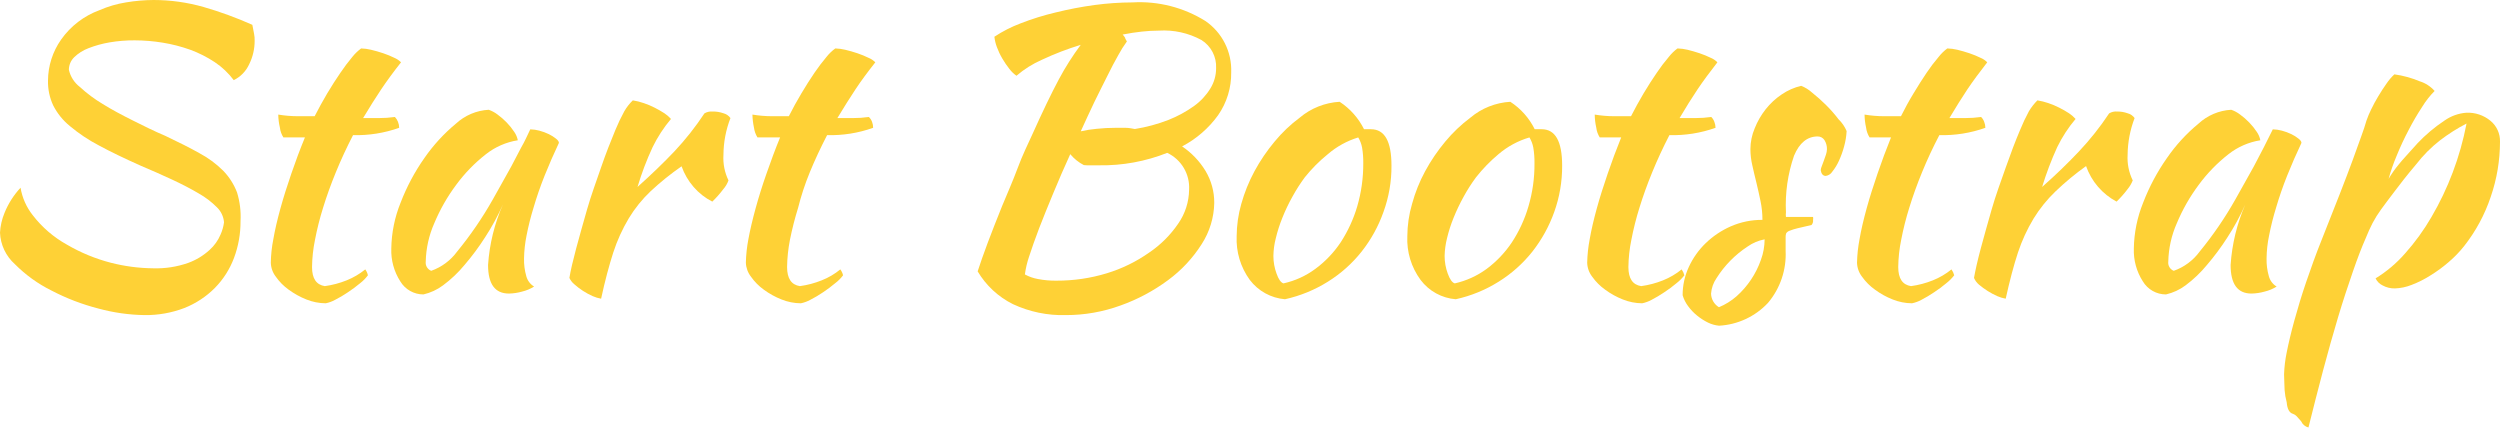
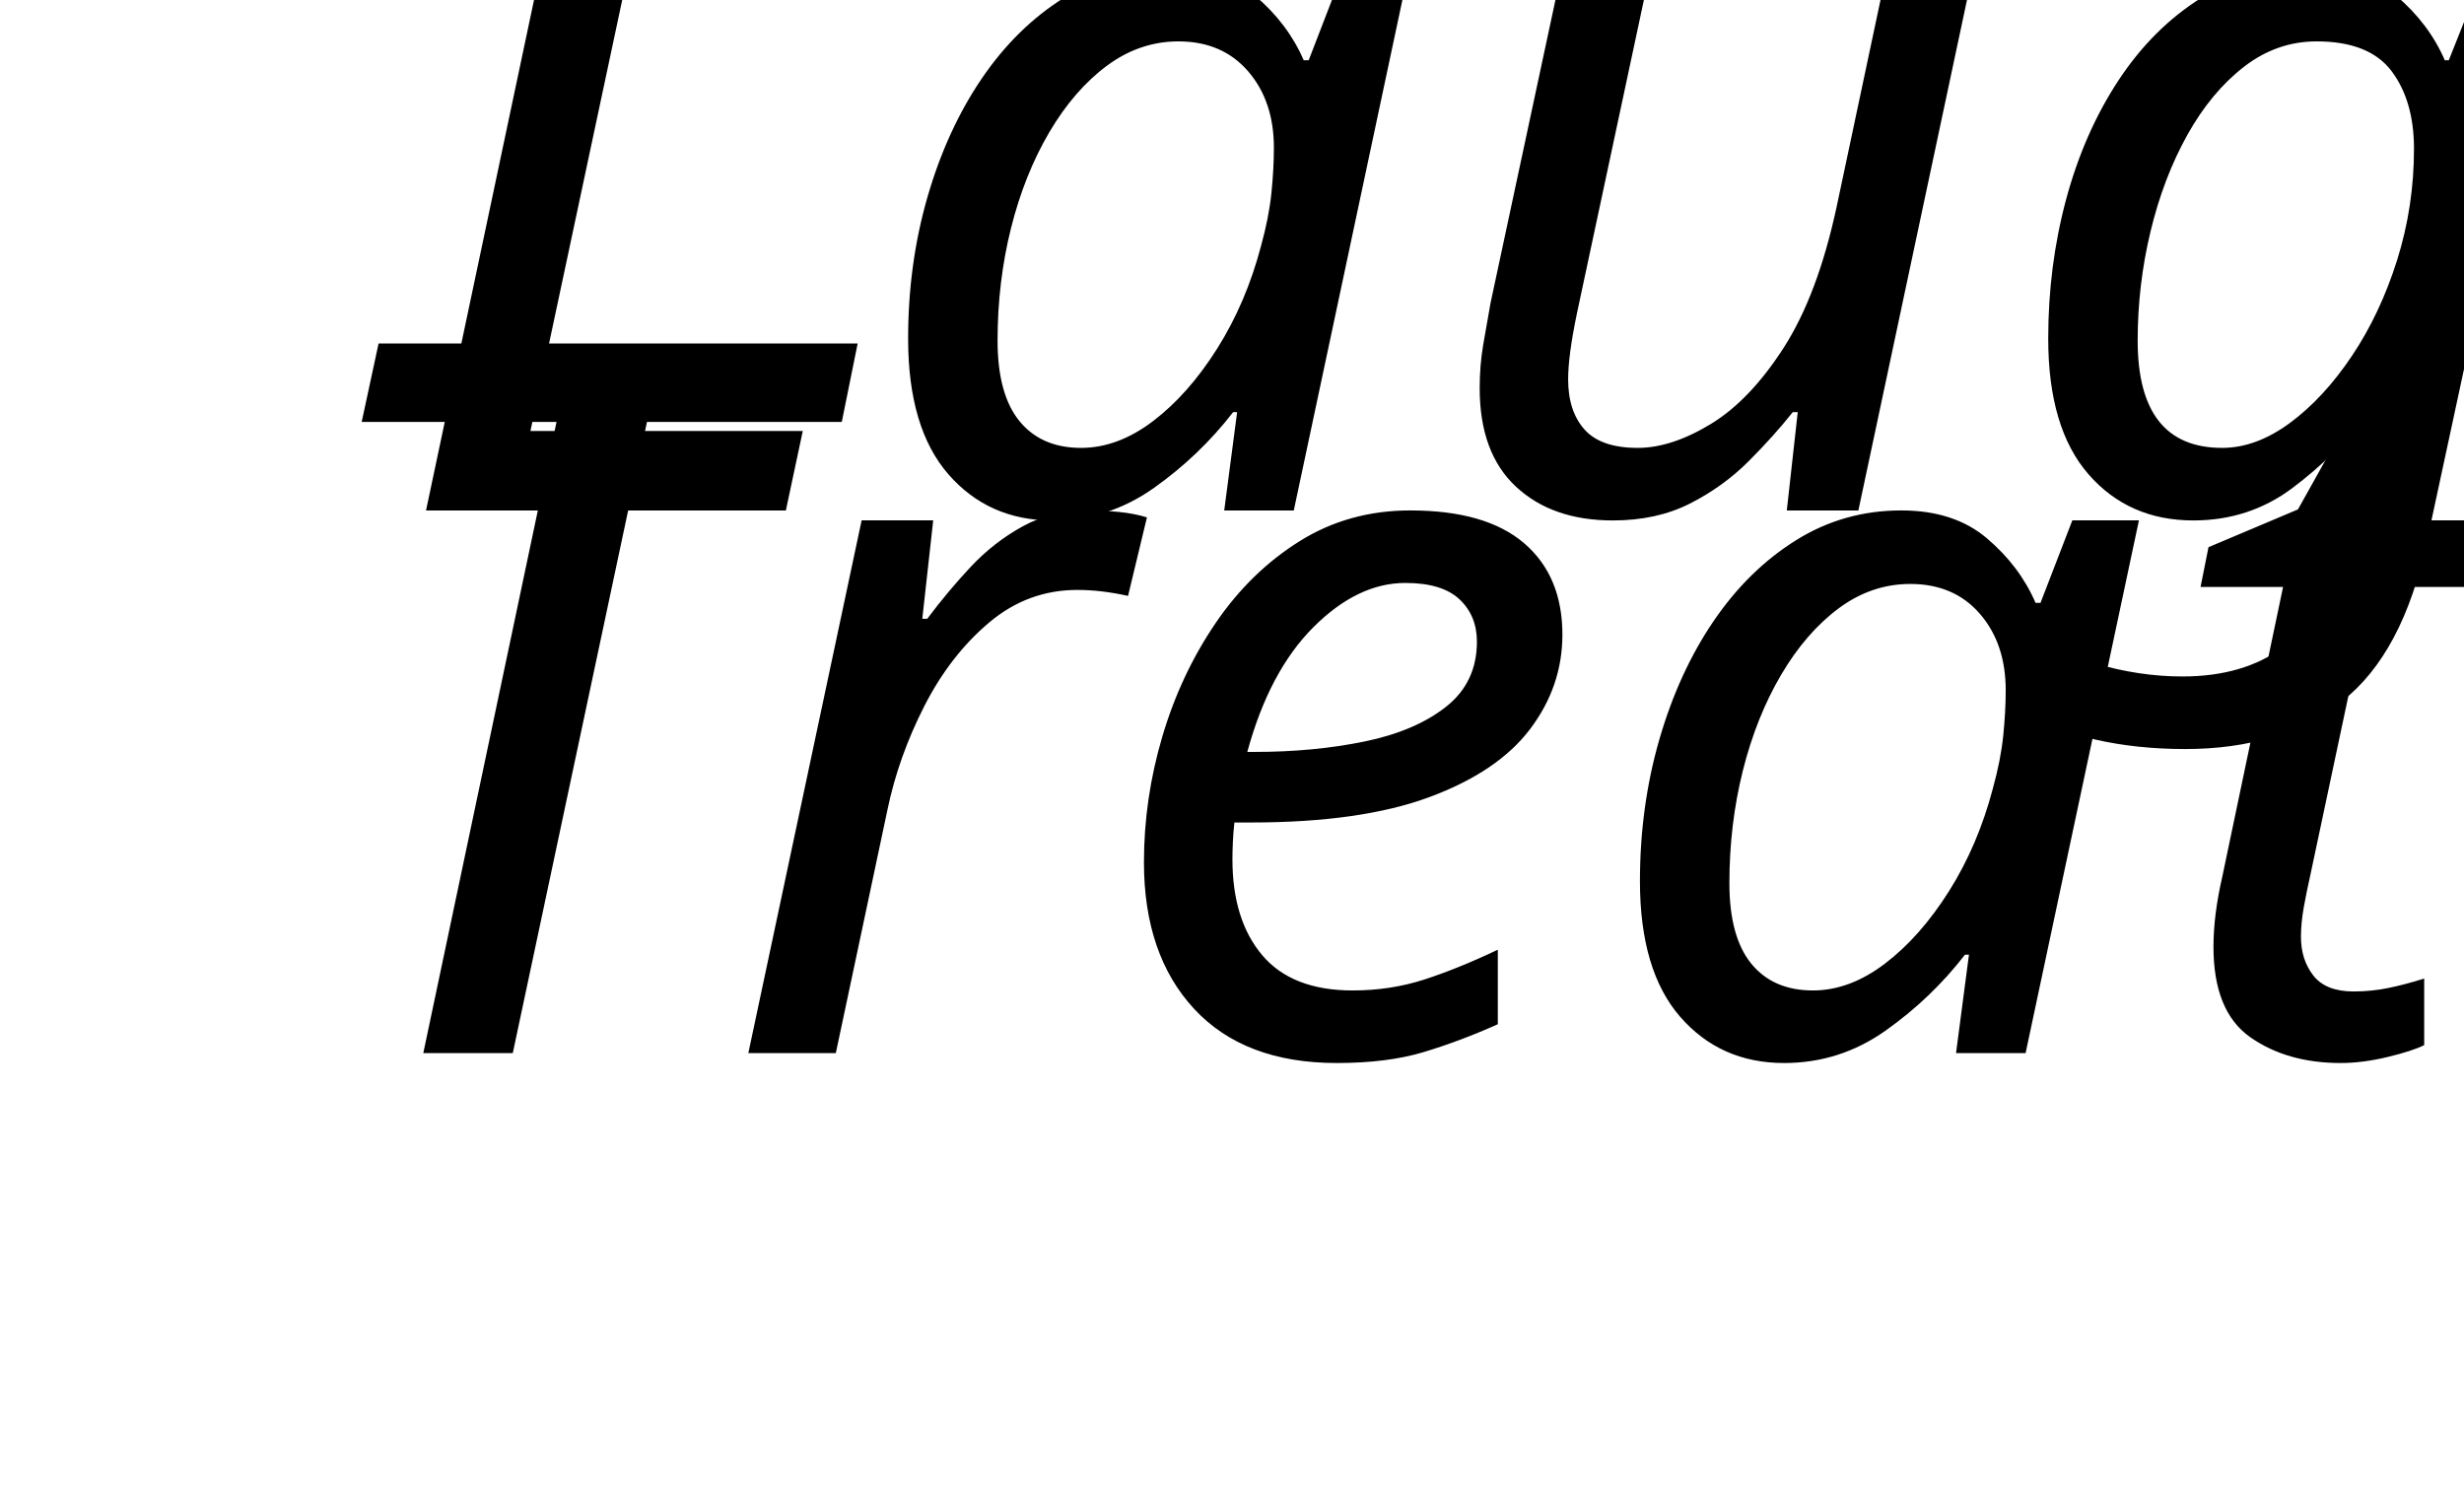
- <svg xmlns="http://www.w3.org/2000/svg" viewBox="0 0 228.66 39.08">
-   <style>.cls-1{fill:#fed136;}</style>
-   <path class="cls-1" d="M23.08,15.17c.07.4.13.68.16.83a2.66,2.66,0,0,1,.05.62,4.76,4.76,0,0,1-.51,2.18,3,3,0,0,1-1.4,1.43,7.12,7.12,0,0,0-1.73-1.64,10.8,10.8,0,0,0-2.25-1.14,14.23,14.23,0,0,0-2.53-.65,16,16,0,0,0-2.55-.21,13,13,0,0,0-2.32.19,9.91,9.91,0,0,0-1.91.53,3.79,3.79,0,0,0-1.31.83,1.61,1.61,0,0,0-.48,1.14,2.73,2.73,0,0,0,1,1.57,12.76,12.76,0,0,0,2.09,1.56c.82.51,1.74,1,2.74,1.5s2,1,3,1.42c1.2.57,2.24,1.09,3.11,1.58a9.31,9.31,0,0,1,2.16,1.59,5.83,5.83,0,0,1,1.28,2A7.5,7.5,0,0,1,22,33.12a9.43,9.43,0,0,1-.6,3.38,7.84,7.84,0,0,1-1.75,2.74,8.21,8.21,0,0,1-2.78,1.83,9.85,9.85,0,0,1-3.65.65A17,17,0,0,1,9,41.12a20,20,0,0,1-4.3-1.65,12.61,12.61,0,0,1-3.33-2.4A4.09,4.09,0,0,1,0,34.18a5.48,5.48,0,0,1,.41-1.8,7.5,7.5,0,0,1,1.47-2.31A5.49,5.49,0,0,0,3,32.59a10.14,10.14,0,0,0,3.13,2.69,15.79,15.79,0,0,0,4,1.65,16.23,16.23,0,0,0,3.87.51,8.83,8.83,0,0,0,3.23-.5,5.89,5.89,0,0,0,1.94-1.18,3.94,3.94,0,0,0,1-1.4,4,4,0,0,0,.32-1.13,2.14,2.14,0,0,0-.65-1.37,7.65,7.65,0,0,0-1.67-1.27c-.69-.41-1.5-.83-2.42-1.26s-1.88-.85-2.87-1.27c-1.48-.66-2.77-1.28-3.84-1.86a14.83,14.83,0,0,1-2.65-1.77,5.88,5.88,0,0,1-1.53-1.9,5.1,5.1,0,0,1-.47-2.26,6.57,6.57,0,0,1,1.2-3.75A7.41,7.41,0,0,1,9.1,13.83a10,10,0,0,1,2.42-.71,15.83,15.83,0,0,1,2.53-.22,16.76,16.76,0,0,1,4.57.64A34.29,34.29,0,0,1,23.08,15.17Z" transform="translate(0 -12.9)" />
-   <path class="cls-1" d="M25.92,25.47a2.16,2.16,0,0,1-.32-.9,5.75,5.75,0,0,1-.15-1.19,11.13,11.13,0,0,0,1.77.15h1.56c.36-.7.74-1.4,1.15-2.09s.82-1.32,1.21-1.89a17.57,17.57,0,0,1,1.09-1.45,4.35,4.35,0,0,1,.8-.77,4.29,4.29,0,0,1,.9.12c.37.09.74.19,1.12.32s.72.27,1,.41a1.89,1.89,0,0,1,.63.42c-.71.9-1.31,1.72-1.82,2.48s-1.06,1.64-1.65,2.62h1.44a10.58,10.58,0,0,0,1.47-.1,1.28,1.28,0,0,1,.28.44,1.5,1.5,0,0,1,.11.55,11.71,11.71,0,0,1-4.22.67c-.59,1.14-1.11,2.27-1.57,3.39s-.85,2.21-1.17,3.25a26.36,26.36,0,0,0-.74,2.94,13.17,13.17,0,0,0-.27,2.49q0,1.56,1.17,1.74a8.46,8.46,0,0,0,2-.53,6.68,6.68,0,0,0,1.7-1,1.42,1.42,0,0,1,.24.54,3.7,3.7,0,0,1-.72.73,12.51,12.51,0,0,1-1.12.83,10.47,10.47,0,0,1-1.17.69,3,3,0,0,1-.85.31,4.85,4.85,0,0,1-1.77-.35,7.38,7.38,0,0,1-1.61-.89,4.93,4.93,0,0,1-1.18-1.19,2.19,2.19,0,0,1-.46-1.29,11.94,11.94,0,0,1,.23-2.14c.15-.87.37-1.8.65-2.82s.62-2.08,1-3.19.79-2.21,1.24-3.3Z" transform="translate(0 -12.9)" />
-   <path class="cls-1" d="M48.5,24.73a3.45,3.45,0,0,1,.83.12,4.92,4.92,0,0,1,.87.32,3.48,3.48,0,0,1,.65.41q.27.21.27.39c-.47,1-.91,2-1.31,3s-.74,2-1,2.89a24.37,24.37,0,0,0-.65,2.58,11.63,11.63,0,0,0-.23,2.09,5.4,5.4,0,0,0,.21,1.64,1.58,1.58,0,0,0,.71.94,3.64,3.64,0,0,1-1.1.46,4.72,4.72,0,0,1-1.2.18c-1.28,0-1.91-.87-1.91-2.62A16.45,16.45,0,0,1,46,31.6a21.14,21.14,0,0,1-1.63,3,22.3,22.3,0,0,1-1.87,2.52A11.21,11.21,0,0,1,40.52,39a4.79,4.79,0,0,1-1.79.83,2.46,2.46,0,0,1-2.12-1.2,5.2,5.2,0,0,1-.82-3,11.6,11.6,0,0,1,.85-4.19,18.86,18.86,0,0,1,2.18-4.09,15.66,15.66,0,0,1,2.88-3.14,4.81,4.81,0,0,1,3-1.27,2.89,2.89,0,0,1,.8.43,6.43,6.43,0,0,1,.85.74,5.91,5.91,0,0,1,.69.86,2,2,0,0,1,.32.76A6.31,6.31,0,0,0,44.45,27a14.3,14.3,0,0,0-2.73,2.81,16.49,16.49,0,0,0-2,3.51,9.17,9.17,0,0,0-.78,3.5.8.8,0,0,0,.5.85,5,5,0,0,0,2.37-1.76,33.44,33.44,0,0,0,3.26-4.76l.79-1.41c.3-.52.6-1.07.91-1.63l.9-1.72C48,25.83,48.24,25.27,48.5,24.73Z" transform="translate(0 -12.9)" />
-   <path class="cls-1" d="M52.08,38.32c.11-.68.32-1.58.62-2.7s.64-2.32,1-3.58.83-2.53,1.27-3.81.89-2.42,1.31-3.43a17,17,0,0,1,.82-1.72,4.49,4.49,0,0,1,.78-1,5.82,5.82,0,0,1,1,.25,7.17,7.17,0,0,1,1,.42,10.06,10.06,0,0,1,.89.51,3,3,0,0,1,.6.52,12.47,12.47,0,0,0-1.68,2.58A26.67,26.67,0,0,0,58.31,30q1.9-1.7,3.38-3.26a26,26,0,0,0,2.74-3.47,1.24,1.24,0,0,1,.74-.17,2.8,2.8,0,0,1,1,.16,1.13,1.13,0,0,1,.64.44,9.39,9.39,0,0,0-.64,3.36,4.67,4.67,0,0,0,.46,2.34,2.52,2.52,0,0,1-.48.81,9.48,9.48,0,0,1-1,1.13A5.64,5.64,0,0,1,63.44,30a5.85,5.85,0,0,1-1.1-1.89,25,25,0,0,0-2.83,2.28,11.89,11.89,0,0,0-2,2.48A15.33,15.33,0,0,0,56.09,36c-.38,1.18-.76,2.59-1.11,4.22a3.32,3.32,0,0,1-.76-.23,6.46,6.46,0,0,1-.89-.48,6.29,6.29,0,0,1-.79-.6A1.65,1.65,0,0,1,52.08,38.32Z" transform="translate(0 -12.9)" />
-   <path class="cls-1" d="M69.28,25.47a2.31,2.31,0,0,1-.32-.9,6.42,6.42,0,0,1-.14-1.19,11.13,11.13,0,0,0,1.77.15h1.56c.35-.7.74-1.4,1.15-2.09s.81-1.32,1.2-1.89a17.48,17.48,0,0,1,1.1-1.45,4.05,4.05,0,0,1,.8-.77,4.46,4.46,0,0,1,.9.12c.37.09.74.19,1.12.32s.72.27,1,.41a1.85,1.85,0,0,1,.64.42c-.71.9-1.32,1.72-1.82,2.48s-1.06,1.64-1.65,2.62H78a10.37,10.37,0,0,0,1.47-.1,1.17,1.17,0,0,1,.29.44,1.49,1.49,0,0,1,.1.55,11.62,11.62,0,0,1-4.21.67c-.59,1.14-1.12,2.27-1.58,3.39S73.26,30.86,73,31.9a28.93,28.93,0,0,0-.75,2.94,14,14,0,0,0-.26,2.49q0,1.56,1.17,1.74a8.38,8.38,0,0,0,2-.53,6.35,6.35,0,0,0,1.7-1,1.47,1.47,0,0,1,.25.54,3.53,3.53,0,0,1-.73.73,12.33,12.33,0,0,1-1.11.83,10.47,10.47,0,0,1-1.17.69,3.1,3.1,0,0,1-.85.31,4.85,4.85,0,0,1-1.77-.35,7.16,7.16,0,0,1-1.61-.89,4.93,4.93,0,0,1-1.18-1.19,2.2,2.2,0,0,1-.47-1.29,13,13,0,0,1,.23-2.14c.16-.87.38-1.8.66-2.82s.61-2.08,1-3.19.79-2.21,1.24-3.3Z" transform="translate(0 -12.9)" />
-   <path class="cls-1" d="M112.61,19.52a6.68,6.68,0,0,1-1.2,3.92,9.49,9.49,0,0,1-3.29,2.85,7.24,7.24,0,0,1,2.14,2.24,5.61,5.61,0,0,1,.8,2.93,7.17,7.17,0,0,1-1.15,3.77,12.21,12.21,0,0,1-3.07,3.29,16.72,16.72,0,0,1-4.35,2.32,14.54,14.54,0,0,1-5,.88,10.74,10.74,0,0,1-4.84-1,7.78,7.78,0,0,1-3.23-3q.34-1.06.93-2.64c.39-1,.82-2.16,1.3-3.32s1-2.33,1.43-3.49.94-2.2,1.36-3.12c.9-2,1.7-3.67,2.41-5a24.86,24.86,0,0,1,2-3.15,26.71,26.71,0,0,0-3.54,1.36,9.33,9.33,0,0,0-2.34,1.47,2.91,2.91,0,0,1-.65-.63,8.15,8.15,0,0,1-.64-.94,6.29,6.29,0,0,1-.5-1.05,3.94,3.94,0,0,1-.23-.95,12,12,0,0,1,2.39-1.22,23.75,23.75,0,0,1,3.21-1,33.74,33.74,0,0,1,3.55-.68,26.83,26.83,0,0,1,3.49-.24,11.36,11.36,0,0,1,6.66,1.7A5.44,5.44,0,0,1,112.61,19.52ZM99.13,28a4,4,0,0,1-1.24-1c-.55,1.2-1.06,2.38-1.54,3.54s-.92,2.23-1.3,3.22-.68,1.86-.92,2.59A8.69,8.69,0,0,0,93.74,38a3.87,3.87,0,0,0,1.19.42,8.25,8.25,0,0,0,1.72.15,15.56,15.56,0,0,0,4.6-.68A13.63,13.63,0,0,0,105.11,36a9.93,9.93,0,0,0,2.65-2.64,5.53,5.53,0,0,0,1-3.11,3.51,3.51,0,0,0-2-3.37,16.2,16.2,0,0,1-6.23,1.14h-.76A3.79,3.79,0,0,1,99.13,28ZM106,15.7a14.6,14.6,0,0,0-1.57.09c-.56.06-1.14.15-1.75.27a1.33,1.33,0,0,1,.23.3c0,.1.11.21.16.33a10.77,10.77,0,0,0-.78,1.24c-.31.55-.65,1.18-1,1.9s-.77,1.51-1.19,2.39-.83,1.77-1.25,2.69a10.89,10.89,0,0,1,1.47-.23,16.47,16.47,0,0,1,1.71-.09c.31,0,.61,0,.91,0s.58.06.86.11a15.06,15.06,0,0,0,3.07-.83,10.86,10.86,0,0,0,2.35-1.28A5.48,5.48,0,0,0,110.7,21a3.51,3.51,0,0,0,.53-1.87,2.87,2.87,0,0,0-1.34-2.57A7.22,7.22,0,0,0,106,15.7Z" transform="translate(0 -12.9)" />
-   <path class="cls-1" d="M117.53,40.27a4.51,4.51,0,0,1-3.22-1.77,6.31,6.31,0,0,1-1.2-4,11,11,0,0,1,.42-2.94,14.51,14.51,0,0,1,1.21-3,16.37,16.37,0,0,1,1.84-2.71,13.15,13.15,0,0,1,2.3-2.19,6.21,6.21,0,0,1,3.65-1.45,6.4,6.4,0,0,1,2.23,2.51l.32,0,.31,0c1.26,0,1.88,1.11,1.88,3.33a12.13,12.13,0,0,1-.73,4.23,12.61,12.61,0,0,1-2,3.63,12.09,12.09,0,0,1-3.08,2.75A12.45,12.45,0,0,1,117.53,40.27Zm1.81-11.15a15.33,15.33,0,0,0-1.13,1.77,16.13,16.13,0,0,0-.92,1.93,13,13,0,0,0-.6,1.87,6.79,6.79,0,0,0-.22,1.62,4.65,4.65,0,0,0,.29,1.62c.18.52.4.82.63.89a7.68,7.68,0,0,0,2.92-1.33,9.7,9.7,0,0,0,2.31-2.42,12.49,12.49,0,0,0,1.52-3.3,13.82,13.82,0,0,0,.55-3.93,7.84,7.84,0,0,0-.11-1.45,2.8,2.8,0,0,0-.35-.92A7.71,7.71,0,0,0,121.45,27,13.82,13.82,0,0,0,119.34,29.12Z" transform="translate(0 -12.9)" />
-   <path class="cls-1" d="M133.15,40.27a4.47,4.47,0,0,1-3.22-1.77,6.25,6.25,0,0,1-1.21-4,10.62,10.62,0,0,1,.43-2.94,13.93,13.93,0,0,1,1.2-3,16.37,16.37,0,0,1,1.84-2.71,13.51,13.51,0,0,1,2.3-2.19,6.23,6.23,0,0,1,3.65-1.45,6.33,6.33,0,0,1,2.23,2.51l.32,0,.32,0c1.25,0,1.87,1.11,1.87,3.33a12.36,12.36,0,0,1-.72,4.23,12.87,12.87,0,0,1-2,3.63,12.09,12.09,0,0,1-3.08,2.75A12.39,12.39,0,0,1,133.15,40.27ZM135,29.12a15.33,15.33,0,0,0-1.13,1.77,17.83,17.83,0,0,0-.92,1.93,13,13,0,0,0-.6,1.87,7.34,7.34,0,0,0-.22,1.62,4.65,4.65,0,0,0,.29,1.62c.19.52.4.82.64.89a7.82,7.82,0,0,0,2.92-1.33,9.84,9.84,0,0,0,2.3-2.42,12.18,12.18,0,0,0,1.52-3.3,13.48,13.48,0,0,0,.55-3.93,7.84,7.84,0,0,0-.11-1.45,2.8,2.8,0,0,0-.35-.92A7.71,7.71,0,0,0,137.06,27,14.28,14.28,0,0,0,135,29.12Z" transform="translate(0 -12.9)" />
-   <path class="cls-1" d="M146.32,25.47a2.16,2.16,0,0,1-.32-.9,5.66,5.66,0,0,1-.14-1.19,10.94,10.94,0,0,0,1.77.15h1.55c.36-.7.74-1.4,1.15-2.09s.82-1.32,1.21-1.89a15.52,15.52,0,0,1,1.1-1.45,4.07,4.07,0,0,1,.79-.77,4.46,4.46,0,0,1,.91.12c.36.09.73.19,1.11.32s.72.27,1,.41a1.79,1.79,0,0,1,.63.42c-.7.9-1.31,1.72-1.82,2.48s-1.06,1.64-1.64,2.62h1.43a10.58,10.58,0,0,0,1.47-.1,1.15,1.15,0,0,1,.28.44,1.5,1.5,0,0,1,.11.55,11.67,11.67,0,0,1-4.22.67c-.59,1.14-1.11,2.27-1.57,3.39s-.85,2.21-1.17,3.25a26.36,26.36,0,0,0-.74,2.94,13.17,13.17,0,0,0-.27,2.49q0,1.56,1.17,1.74a8.46,8.46,0,0,0,2-.53,6.51,6.51,0,0,0,1.7-1,1.66,1.66,0,0,1,.25.54,4.13,4.13,0,0,1-.73.73,11.22,11.22,0,0,1-1.12.83,11.36,11.36,0,0,1-1.16.69,3.1,3.1,0,0,1-.85.31,4.85,4.85,0,0,1-1.77-.35,7.16,7.16,0,0,1-1.61-.89,5,5,0,0,1-1.19-1.19,2.19,2.19,0,0,1-.46-1.29,13,13,0,0,1,.23-2.14c.15-.87.37-1.8.65-2.82s.62-2.08,1-3.19.79-2.21,1.23-3.3Z" transform="translate(0 -12.9)" />
-   <path class="cls-1" d="M168.9,24.89a6.59,6.59,0,0,1-.23,1.4,8.34,8.34,0,0,1-.47,1.31,4.63,4.63,0,0,1-.61,1,.84.84,0,0,1-.6.39c-.26,0-.41-.2-.46-.53a1.13,1.13,0,0,1,.09-.34c.06-.15.12-.32.19-.51s.14-.38.2-.57a1.65,1.65,0,0,0,.09-.49,1.51,1.51,0,0,0-.23-.84.73.73,0,0,0-.62-.33c-.95,0-1.67.59-2.16,1.76a13.82,13.82,0,0,0-.74,5.18,1.57,1.57,0,0,0,0,.42h2.48a.85.85,0,0,1,0,.28.59.59,0,0,1-.14.46l-1.29.3a5.39,5.39,0,0,0-.73.23.59.59,0,0,0-.3.23,1,1,0,0,0-.05.33c0,.19,0,.38,0,.57s0,.42,0,.7a6.88,6.88,0,0,1-1.61,4.76,6.61,6.61,0,0,1-4.48,2.09,2.94,2.94,0,0,1-1-.28,5.19,5.19,0,0,1-1-.64,4.54,4.54,0,0,1-.83-.87,3.1,3.1,0,0,1-.5-1,6.11,6.11,0,0,1,.57-2.59,7.21,7.21,0,0,1,1.54-2.17,7.86,7.86,0,0,1,2.3-1.54,7.11,7.11,0,0,1,2.89-.59,8.42,8.42,0,0,0-.18-1.74c-.12-.57-.24-1.12-.37-1.65s-.26-1.06-.37-1.57a6.56,6.56,0,0,1-.18-1.51,4.93,4.93,0,0,1,.39-1.9,7,7,0,0,1,1-1.74,6.42,6.42,0,0,1,1.48-1.37,5.33,5.33,0,0,1,1.77-.78,3.23,3.23,0,0,1,1,.62,14.82,14.82,0,0,1,1.29,1.15,12.13,12.13,0,0,1,1.13,1.29A3.24,3.24,0,0,1,168.9,24.89ZM157.22,41a5.82,5.82,0,0,0,1.61-1,8,8,0,0,0,2.23-3.33,5.54,5.54,0,0,0,.34-1.88,4,4,0,0,0-1.56.66A9.54,9.54,0,0,0,157,38.34a2.86,2.86,0,0,0-.5,1.42A1.5,1.5,0,0,0,157.22,41Z" transform="translate(0 -12.9)" />
-   <path class="cls-1" d="M171,25.47a2.16,2.16,0,0,1-.32-.9,5.66,5.66,0,0,1-.14-1.19,10.94,10.94,0,0,0,1.77.15h1.56c.35-.7.73-1.4,1.15-2.09s.81-1.32,1.2-1.89a15.52,15.52,0,0,1,1.1-1.45,4.07,4.07,0,0,1,.79-.77,4.46,4.46,0,0,1,.91.12c.36.09.73.19,1.11.32s.72.27,1,.41a1.79,1.79,0,0,1,.63.42c-.7.9-1.31,1.72-1.82,2.48s-1.05,1.64-1.64,2.62h1.43a10.58,10.58,0,0,0,1.47-.1,1.15,1.15,0,0,1,.28.44,1.5,1.5,0,0,1,.11.55,11.66,11.66,0,0,1-4.21.67c-.6,1.14-1.12,2.27-1.58,3.39s-.85,2.21-1.17,3.25a26.36,26.36,0,0,0-.74,2.94,13.17,13.17,0,0,0-.27,2.49q0,1.56,1.17,1.74a8.46,8.46,0,0,0,2-.53,6.51,6.51,0,0,0,1.7-1,1.66,1.66,0,0,1,.25.54,4.13,4.13,0,0,1-.73.73,11.22,11.22,0,0,1-1.12.83,11.36,11.36,0,0,1-1.16.69,3.1,3.1,0,0,1-.85.31,4.85,4.85,0,0,1-1.77-.35,7.16,7.16,0,0,1-1.61-.89,5,5,0,0,1-1.19-1.19,2.19,2.19,0,0,1-.46-1.29,13,13,0,0,1,.23-2.14c.15-.87.37-1.8.65-2.82s.62-2.08,1-3.19.79-2.21,1.23-3.3Z" transform="translate(0 -12.9)" />
-   <path class="cls-1" d="M180.55,38.32c.12-.68.32-1.58.62-2.7s.64-2.32,1-3.58.83-2.53,1.28-3.81.88-2.42,1.31-3.43a17.28,17.28,0,0,1,.81-1.72,5.13,5.13,0,0,1,.78-1,6.15,6.15,0,0,1,1,.25,7.54,7.54,0,0,1,1,.42,8.8,8.8,0,0,1,.89.51,3,3,0,0,1,.6.52,12.47,12.47,0,0,0-1.68,2.58A29.42,29.42,0,0,0,186.78,30c1.28-1.13,2.4-2.22,3.38-3.26a26.08,26.08,0,0,0,2.75-3.47,1.22,1.22,0,0,1,.74-.17,2.75,2.75,0,0,1,.95.16,1.13,1.13,0,0,1,.64.44,9.61,9.61,0,0,0-.64,3.36,4.66,4.66,0,0,0,.47,2.34,3,3,0,0,1-.48.81,9.57,9.57,0,0,1-1,1.13,5.88,5.88,0,0,1-2.79-3.25A25.16,25.16,0,0,0,188,30.41a12.57,12.57,0,0,0-2,2.48A15.32,15.32,0,0,0,184.57,36c-.39,1.18-.76,2.59-1.12,4.22a3.47,3.47,0,0,1-.76-.23A7,7,0,0,1,181,38.93,1.65,1.65,0,0,1,180.55,38.32Z" transform="translate(0 -12.9)" />
-   <path class="cls-1" d="M207.88,24.73a3.45,3.45,0,0,1,.83.12,4.92,4.92,0,0,1,.87.32,3.48,3.48,0,0,1,.65.41q.27.21.27.39c-.47,1-.91,2-1.31,3s-.74,2-1,2.89a24.37,24.37,0,0,0-.65,2.58,10.79,10.79,0,0,0-.23,2.09,5.4,5.4,0,0,0,.21,1.64,1.58,1.58,0,0,0,.71.94,3.64,3.64,0,0,1-1.1.46,4.72,4.72,0,0,1-1.2.18c-1.28,0-1.91-.87-1.91-2.62a16.7,16.7,0,0,1,1.34-5.52,21.14,21.14,0,0,1-1.63,3,22.3,22.3,0,0,1-1.87,2.52A11.21,11.21,0,0,1,199.9,39a4.79,4.79,0,0,1-1.79.83,2.46,2.46,0,0,1-2.12-1.2,5.2,5.2,0,0,1-.82-3,11.6,11.6,0,0,1,.85-4.19,18.86,18.86,0,0,1,2.18-4.09,15.37,15.37,0,0,1,2.88-3.14,4.81,4.81,0,0,1,3-1.27,2.89,2.89,0,0,1,.8.43,6.43,6.43,0,0,1,.85.74,5.91,5.91,0,0,1,.69.86,2,2,0,0,1,.32.76A6.31,6.31,0,0,0,203.83,27a14.3,14.3,0,0,0-2.73,2.81,16.49,16.49,0,0,0-2,3.51,9.17,9.17,0,0,0-.78,3.5.8.8,0,0,0,.5.85,5,5,0,0,0,2.37-1.76,33.44,33.44,0,0,0,3.26-4.76l.79-1.41c.3-.52.6-1.07.91-1.63l.9-1.72C207.34,25.83,207.62,25.27,207.88,24.73Z" transform="translate(0 -12.9)" />
-   <path class="cls-1" d="M209.72,50.75c-.33-.09-.52-.45-.57-1.06a5.94,5.94,0,0,1-.19-1.1c0-.42-.05-.91-.05-1.45a11.83,11.83,0,0,1,.24-2c.17-.86.4-1.83.7-2.92s.65-2.26,1.08-3.52.89-2.54,1.41-3.84c.64-1.63,1.19-3,1.67-4.23s.86-2.23,1.18-3.1.58-1.59.78-2.16.36-1,.48-1.45a8.64,8.64,0,0,1,.42-1,13.36,13.36,0,0,1,.66-1.22c.24-.41.5-.8.76-1.17a4.92,4.92,0,0,1,.71-.83,9.44,9.44,0,0,1,2.33.64,3,3,0,0,1,1.35.88,7.92,7.92,0,0,0-1.13,1.44,23.25,23.25,0,0,0-1.24,2.12,25.29,25.29,0,0,0-1.1,2.36,17.08,17.08,0,0,0-.74,2.12,10.32,10.32,0,0,1,.92-1.31c.37-.47,1-1.12,1.73-1.95a14.22,14.22,0,0,1,2.46-2.07,4,4,0,0,1,2-.72,3.23,3.23,0,0,1,2.21.74,2.39,2.39,0,0,1,.87,1.91,15.52,15.52,0,0,1-.85,5.05,15,15,0,0,1-2.44,4.51A10.39,10.39,0,0,1,224,36.84a12.57,12.57,0,0,1-1.7,1.25,9.34,9.34,0,0,1-1.73.87,4.5,4.5,0,0,1-1.52.32,2.24,2.24,0,0,1-1.12-.27,1.36,1.36,0,0,1-.65-.65,11.69,11.69,0,0,0,2.69-2.27,20.19,20.19,0,0,0,2.42-3.34,26.61,26.61,0,0,0,1.95-4.09,27.19,27.19,0,0,0,1.26-4.46,16,16,0,0,0-2.43,1.54A12.33,12.33,0,0,0,221,27.92c-.85,1-1.52,1.87-2,2.51s-.9,1.18-1.22,1.63a10.31,10.31,0,0,0-.78,1.25c-.2.39-.42.87-.65,1.44-.33.75-.72,1.75-1.15,3s-.89,2.62-1.35,4.16-.92,3.17-1.38,4.9-.9,3.47-1.33,5.19a1,1,0,0,1-.67-.57c-.19-.21-.33-.36-.41-.46A.81.81,0,0,0,209.72,50.75Z" transform="translate(0 -12.9)" />
+ <svg xmlns="http://www.w3.org/2000/svg" width="999" height="606" xml:space="preserve" overflow="hidden">
+   <g transform="translate(-1044 -1183)">
+     <text font-family="Harlow Solid Italic,Harlow Solid Italic_MSFontService,sans-serif" font-style="italic" font-weight="400" font-stretch="semi-expanded" font-size="403" transform="matrix(1 0 0 1 1200.21 1390)">Laughter 
+ 
+ 
+ </text>
+     <text font-family="Harlow Solid Italic,Harlow Solid Italic_MSFontService,sans-serif" font-style="italic" font-weight="400" font-stretch="semi-expanded" font-size="403" transform="matrix(1 0 0 1 1154.37 1610)">Treatment</text>
+   </g>
</svg>
